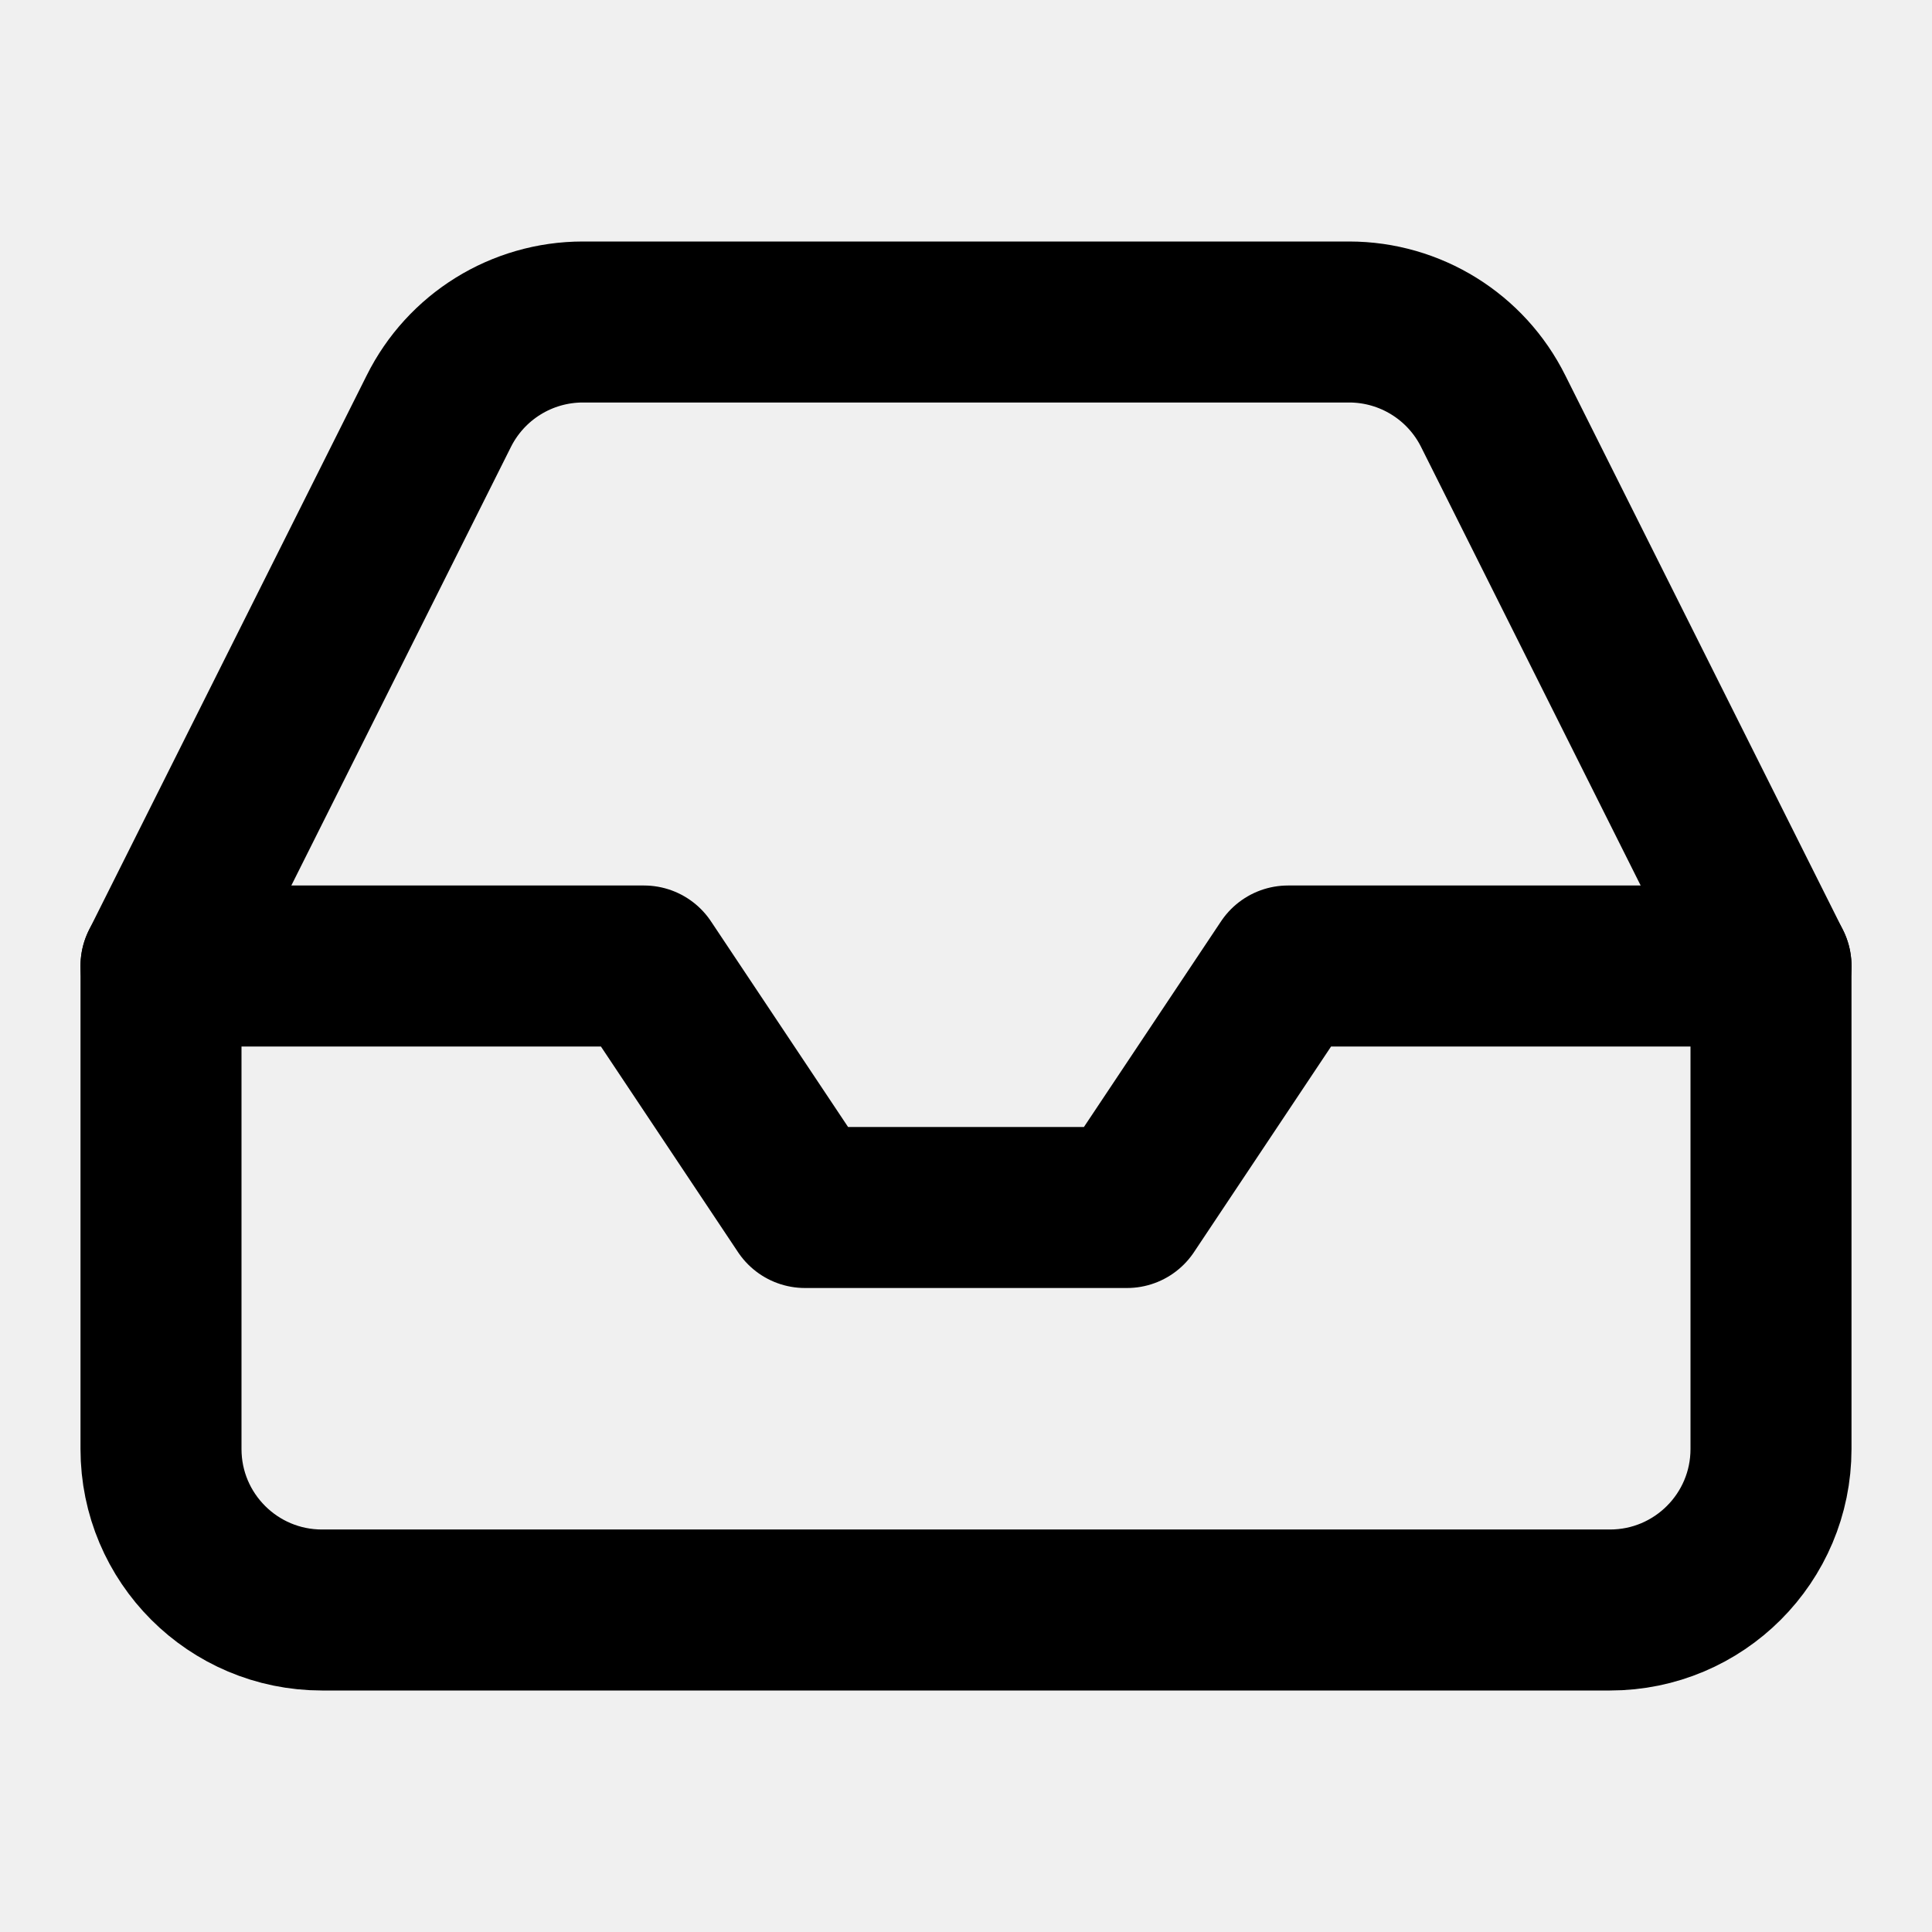
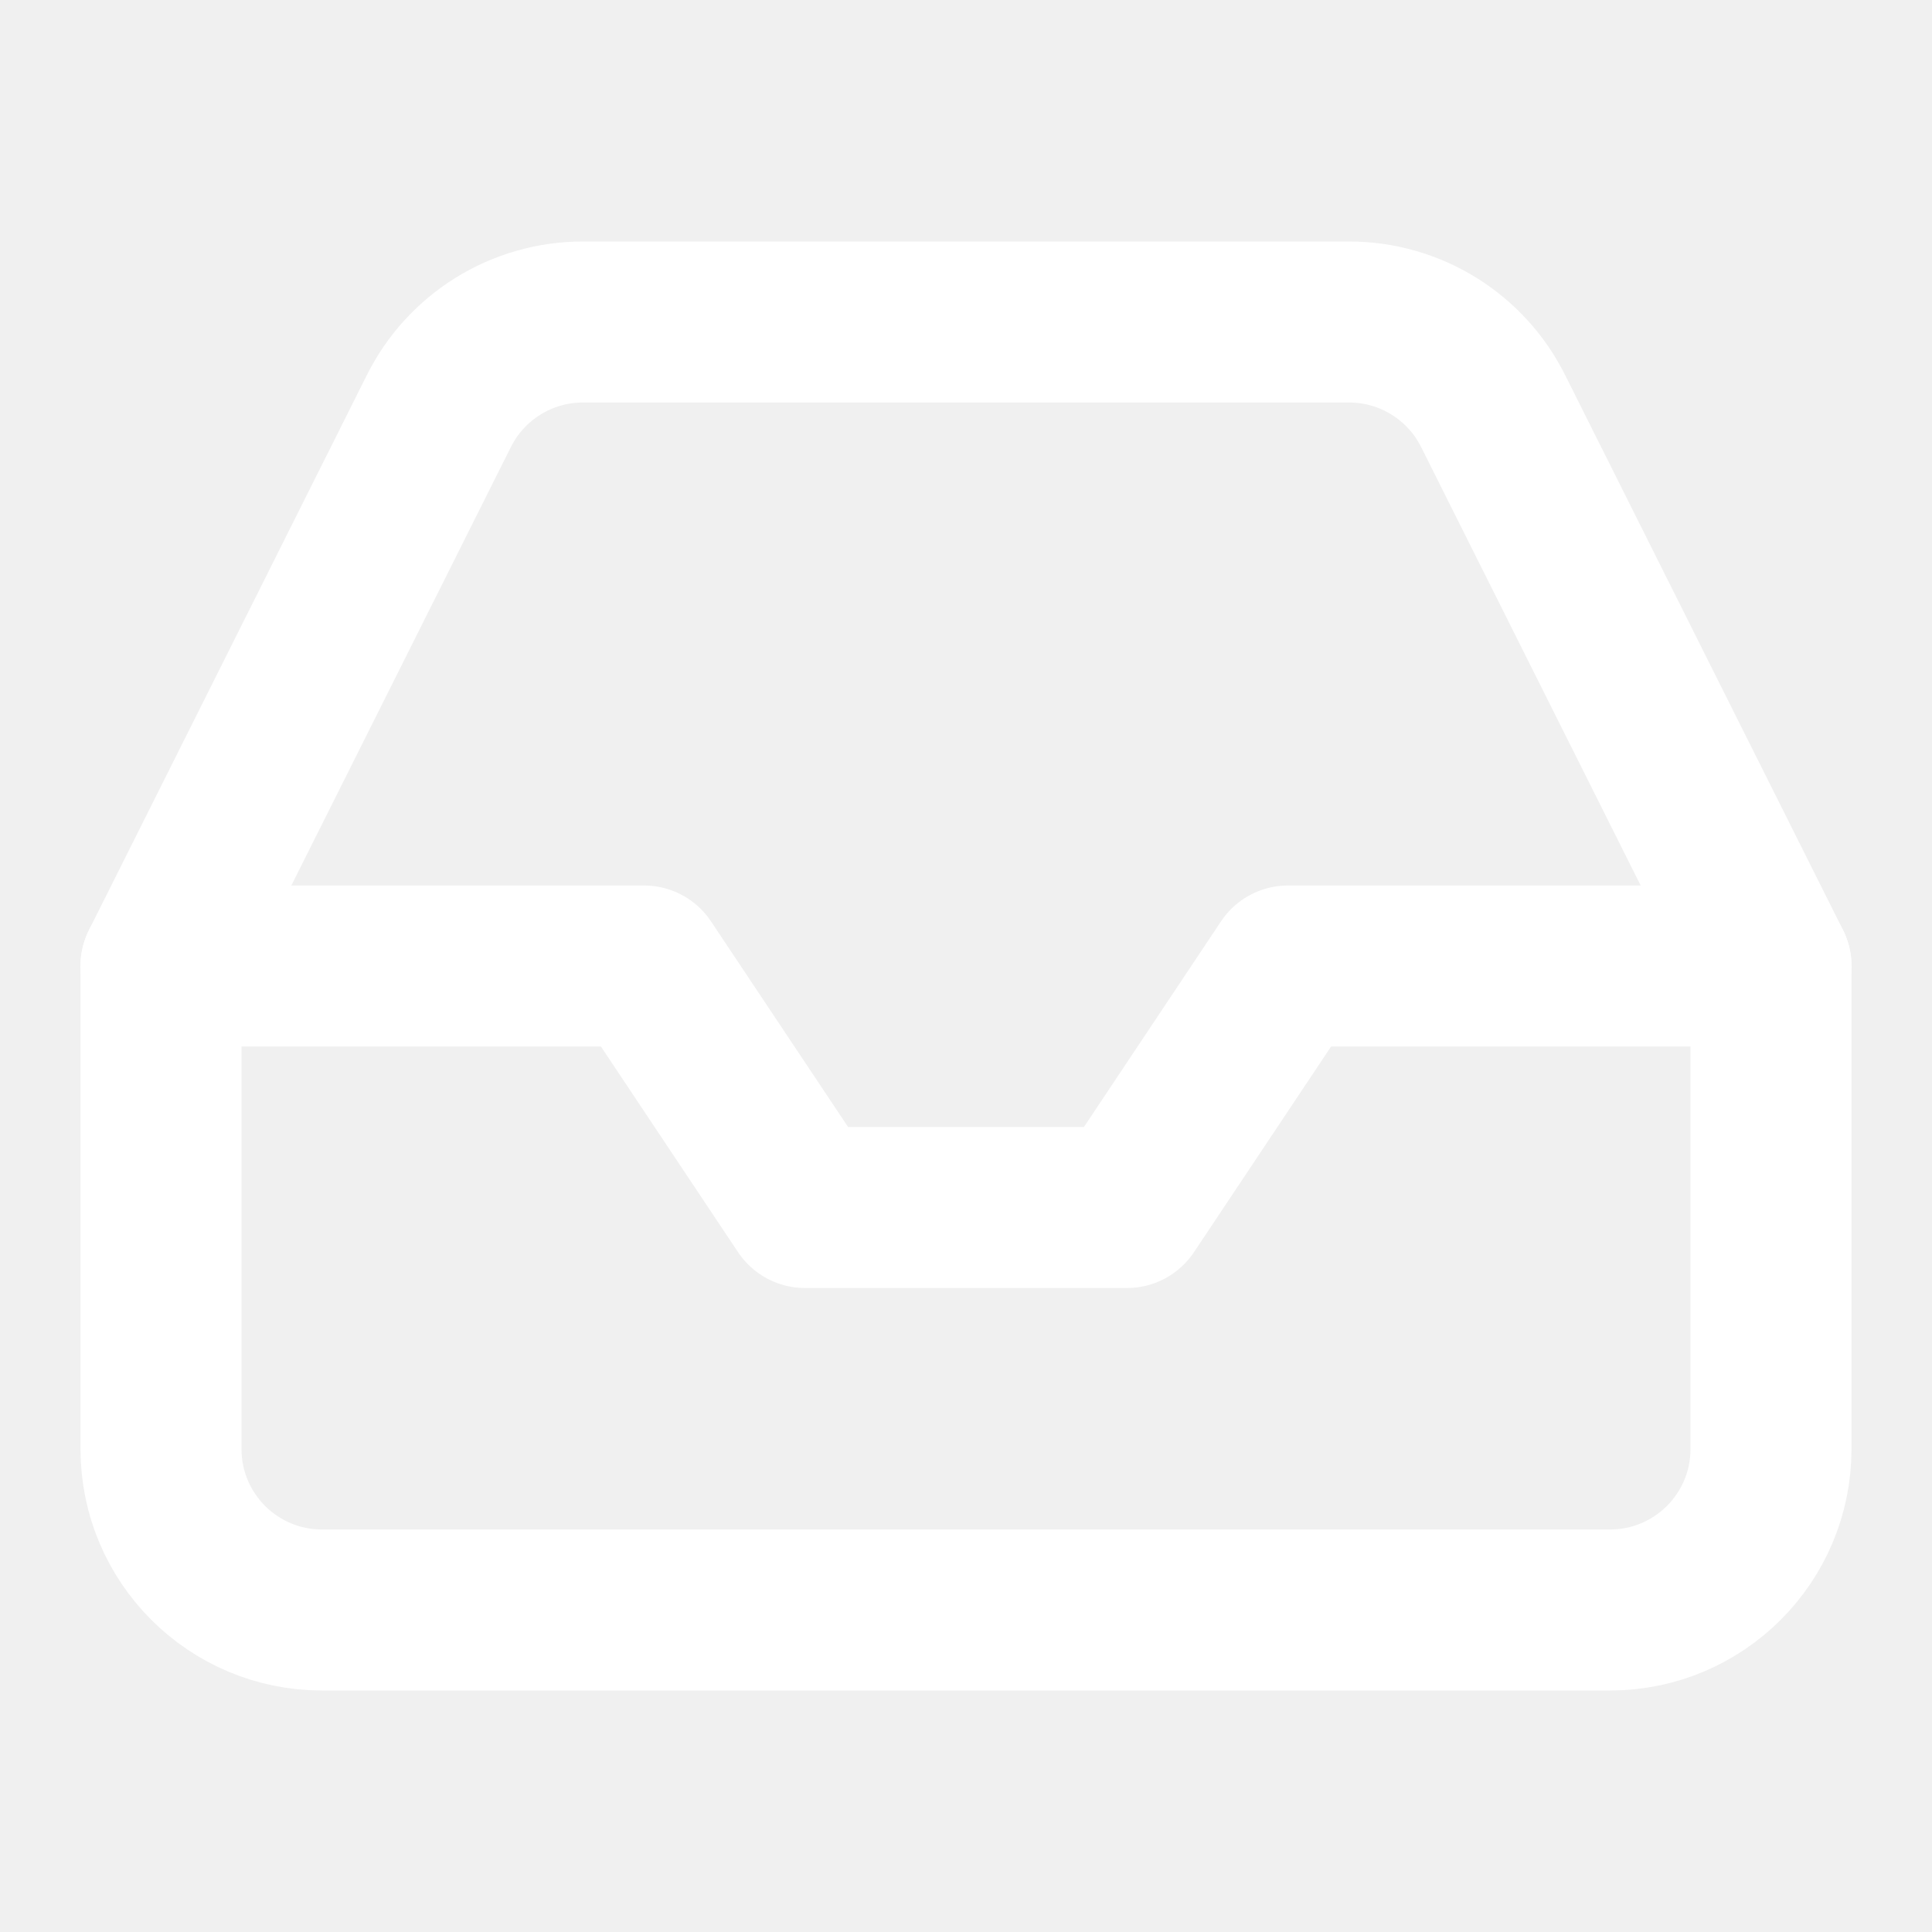
- <svg xmlns="http://www.w3.org/2000/svg" width="24" height="24" viewBox="0 0 24 24" fill="none" stroke="currentColor" stroke-width="2" stroke-linecap="round" stroke-linejoin="round" class="feather feather-inbox">
+ <svg xmlns="http://www.w3.org/2000/svg" width="28" height="28" viewBox="0 0 24 24" fill="none" stroke="white" stroke-width="2" stroke-linecap="round" stroke-linejoin="round" class="feather feather-inbox">
  <polyline points="22 12 16 12 14 15 10 15 8 12 2 12" />
  <path d="M5.45 5.11L2 12v6a2 2 0 0 0 2 2h16a2 2 0 0 0 2-2v-6l-3.45-6.89A2 2 0 0 0 16.76 4H7.24a2 2 0 0 0-1.79 1.11z" />
</svg>
